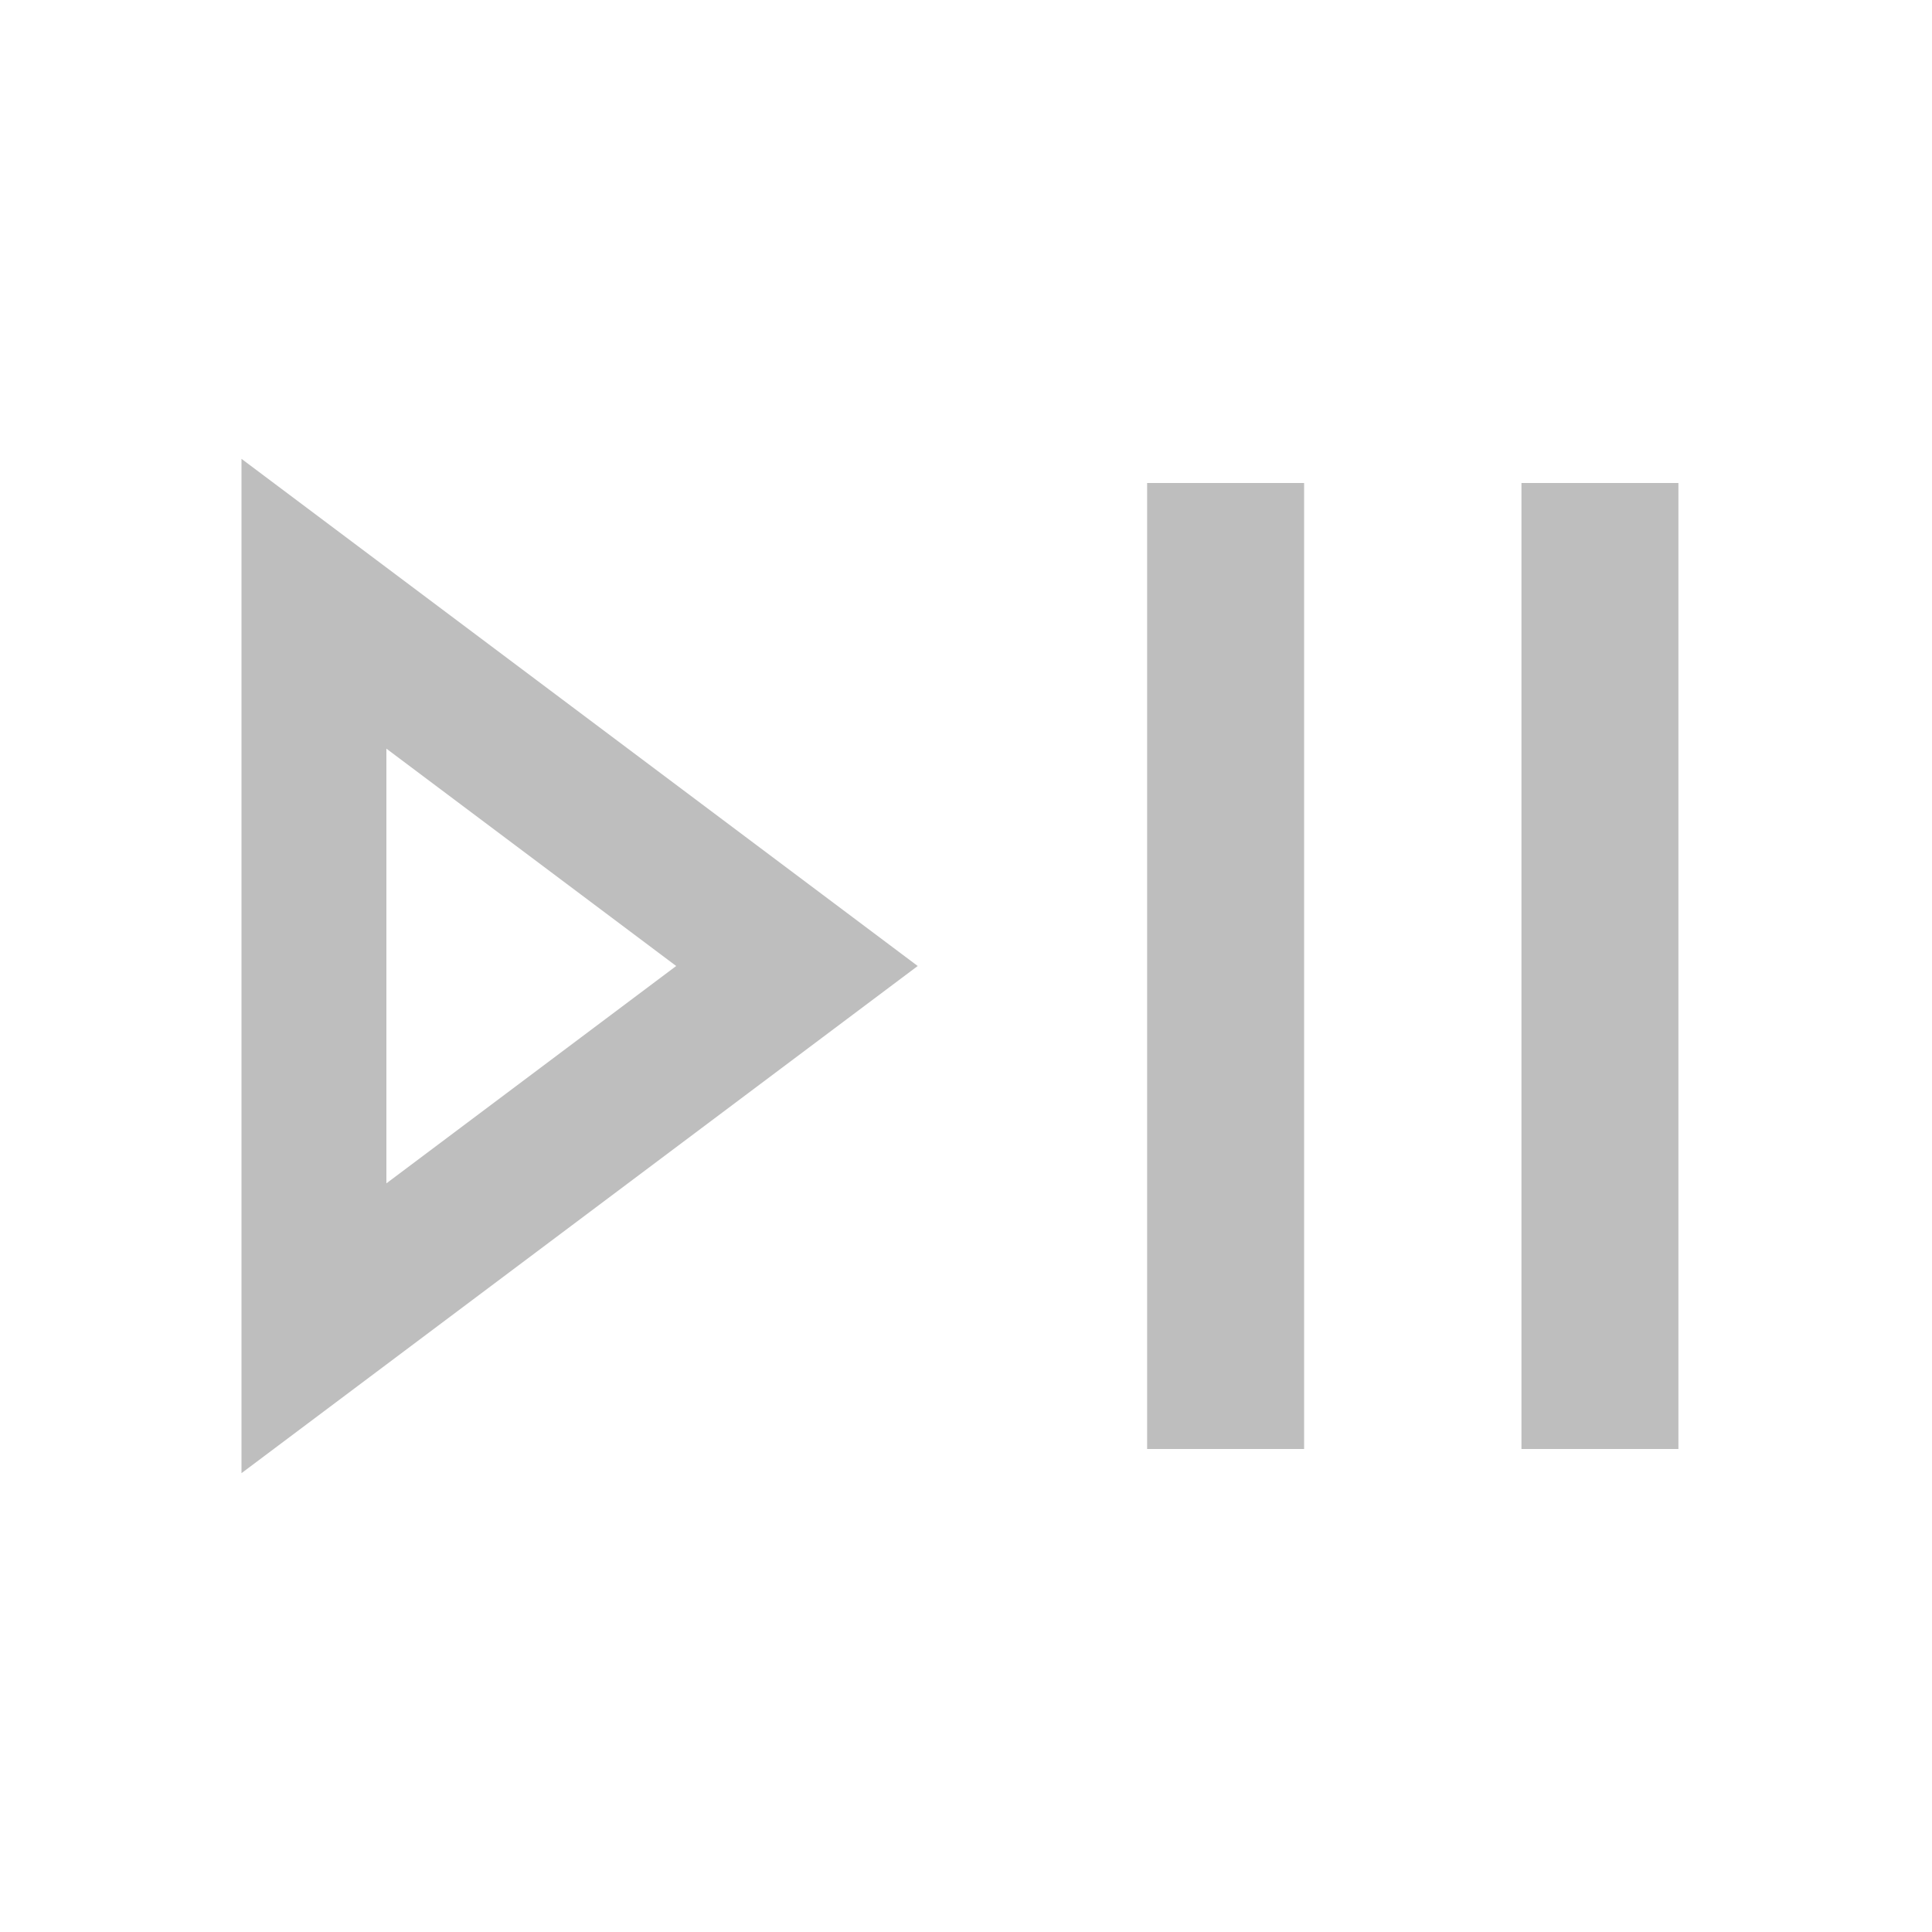
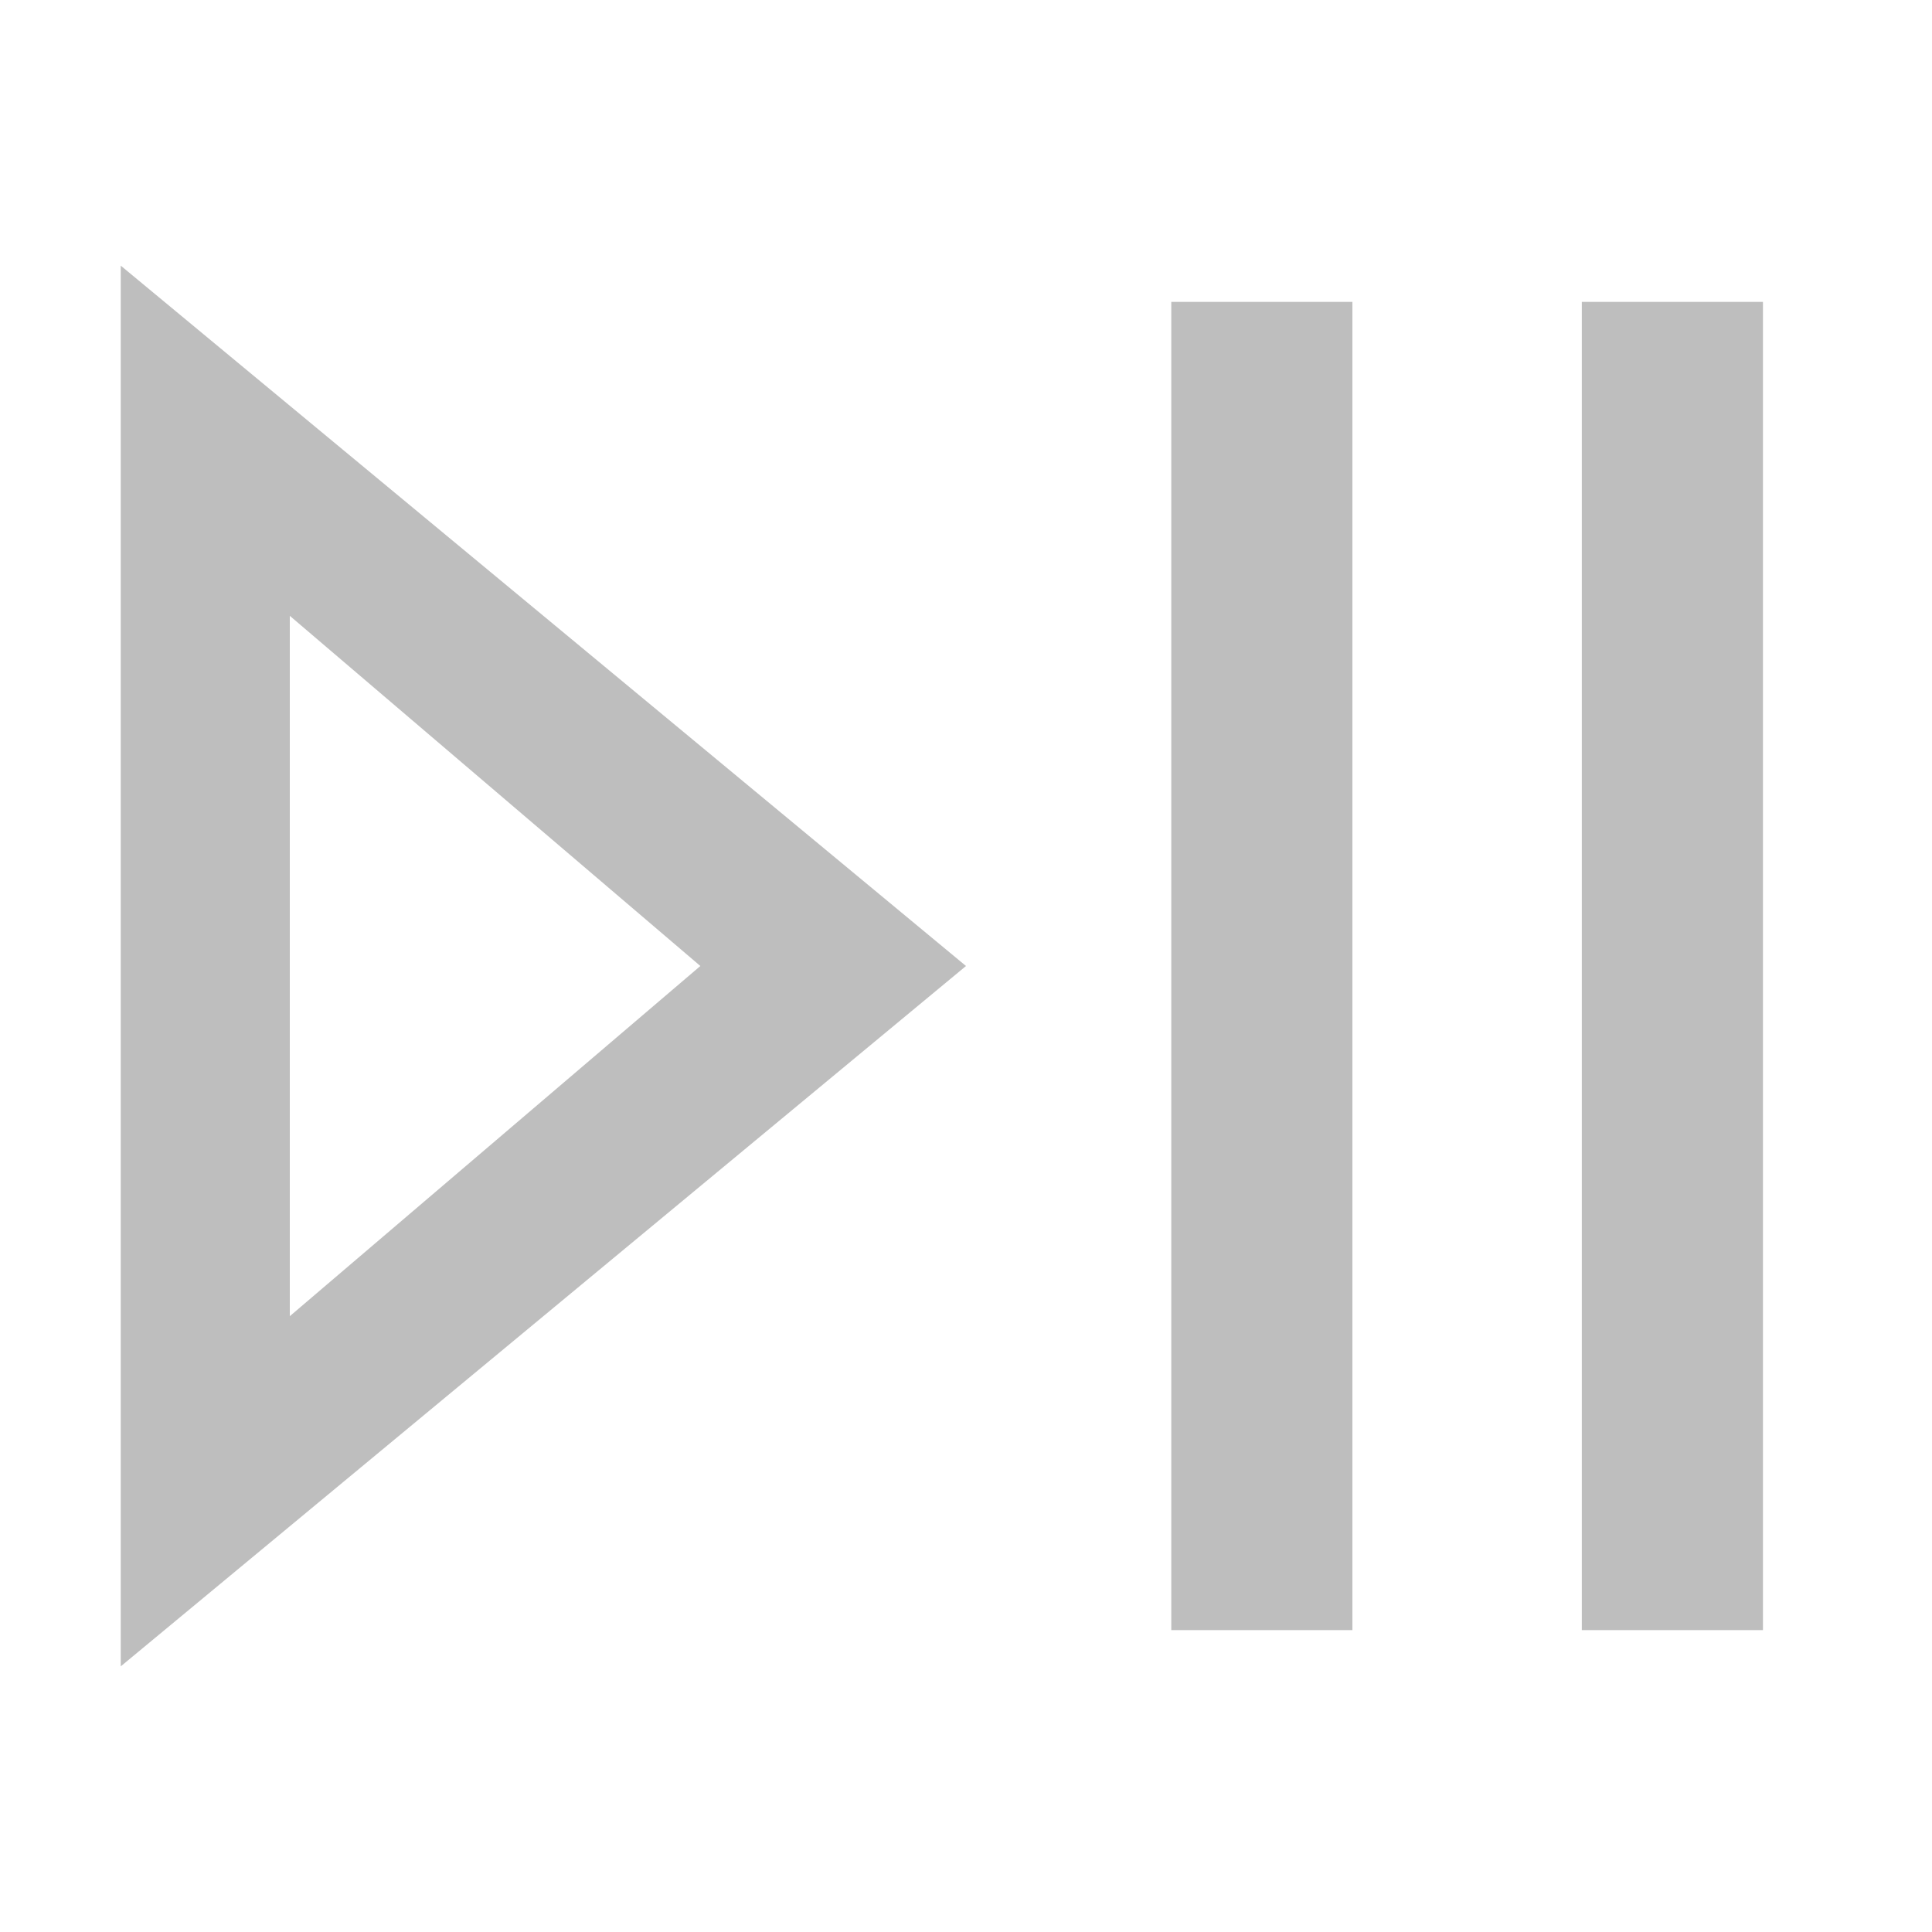
<svg xmlns="http://www.w3.org/2000/svg" width="16" height="16" viewBox="0 0 16 16">
-   <path fill="#bebebe" fill-rule="evenodd" d="M2 3.8L7.6 8 2 12.2V3.8zm1.2 2.4v3.6L5.6 8 3.2 6.2z" />
-   <path fill="#bebebe" d="M9.5 4h1.3v8H9.5V4zm3.1 0h1.3v8h-1.3V4z" />
+   <path fill="#bebebe" fill-rule="evenodd" d="M1 2.2L8 8l-7 5.8V2.2zm1.4 2.9v5.8L5.8 8 2.4 5.1z" />
+   <path fill="#bebebe" d="M9.7 2.5h1.5v11H9.7v-11zm3.4 0h1.5v11h-1.5v-11z" />
</svg>
